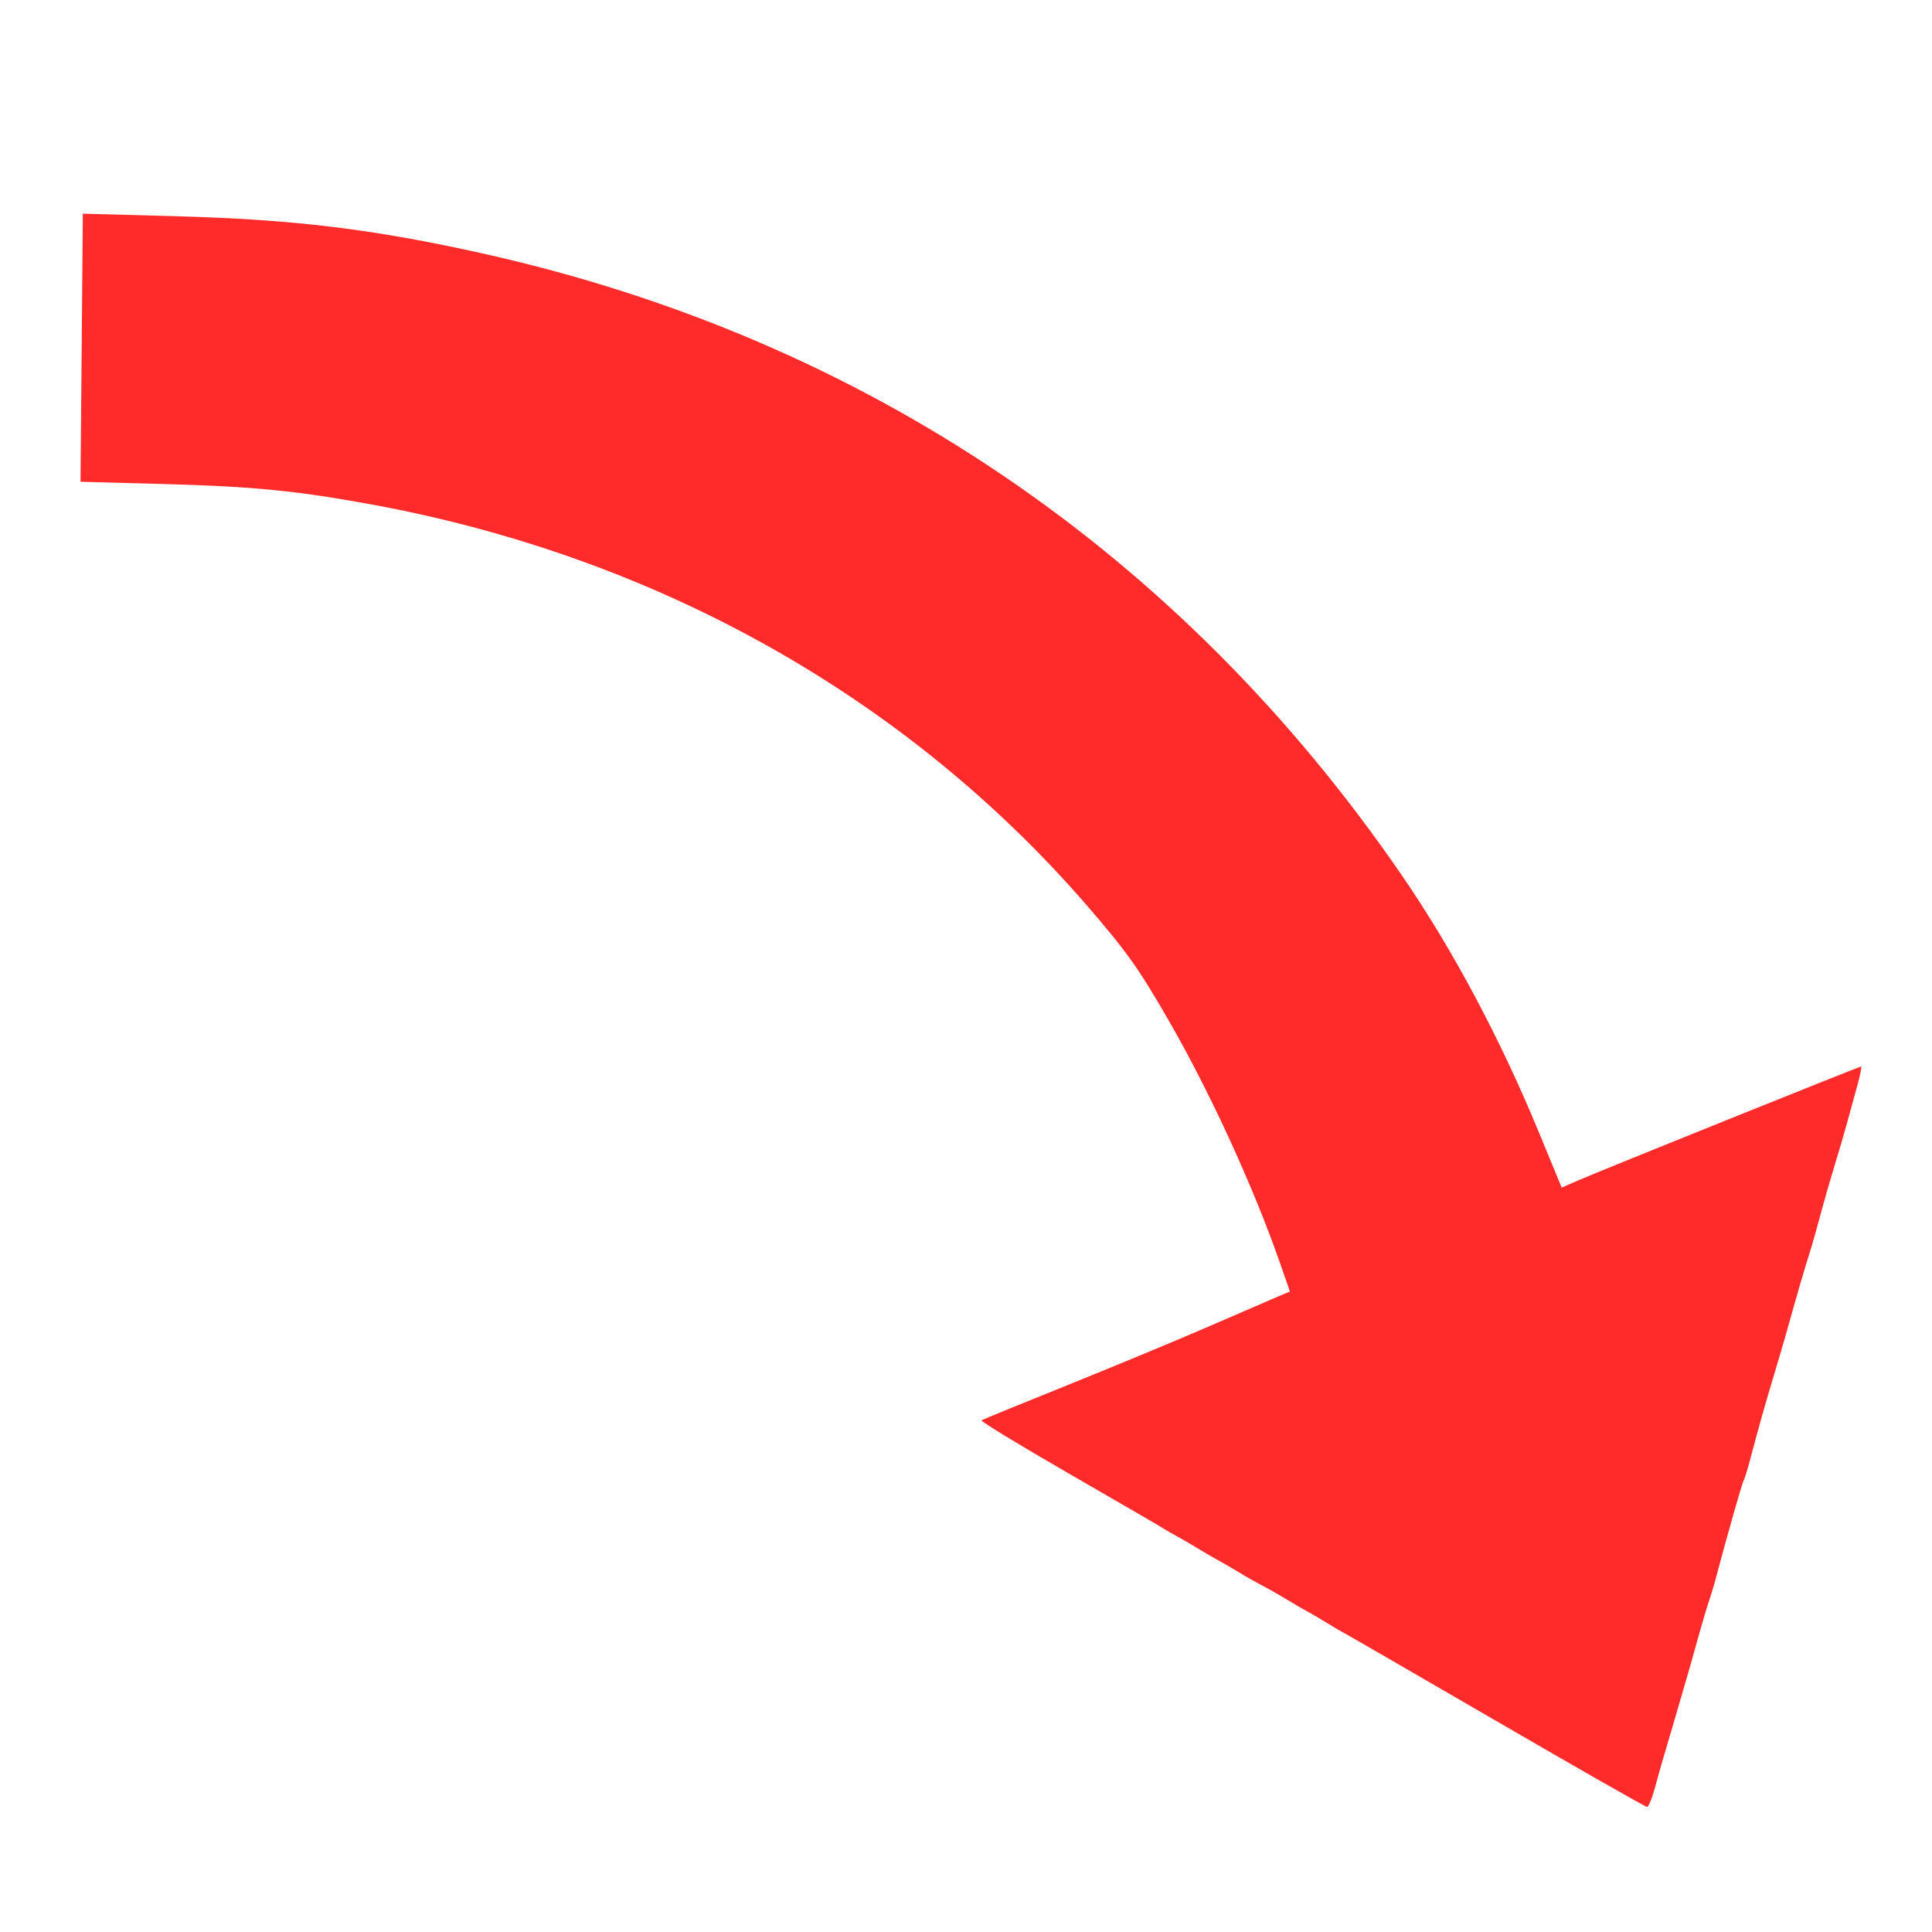
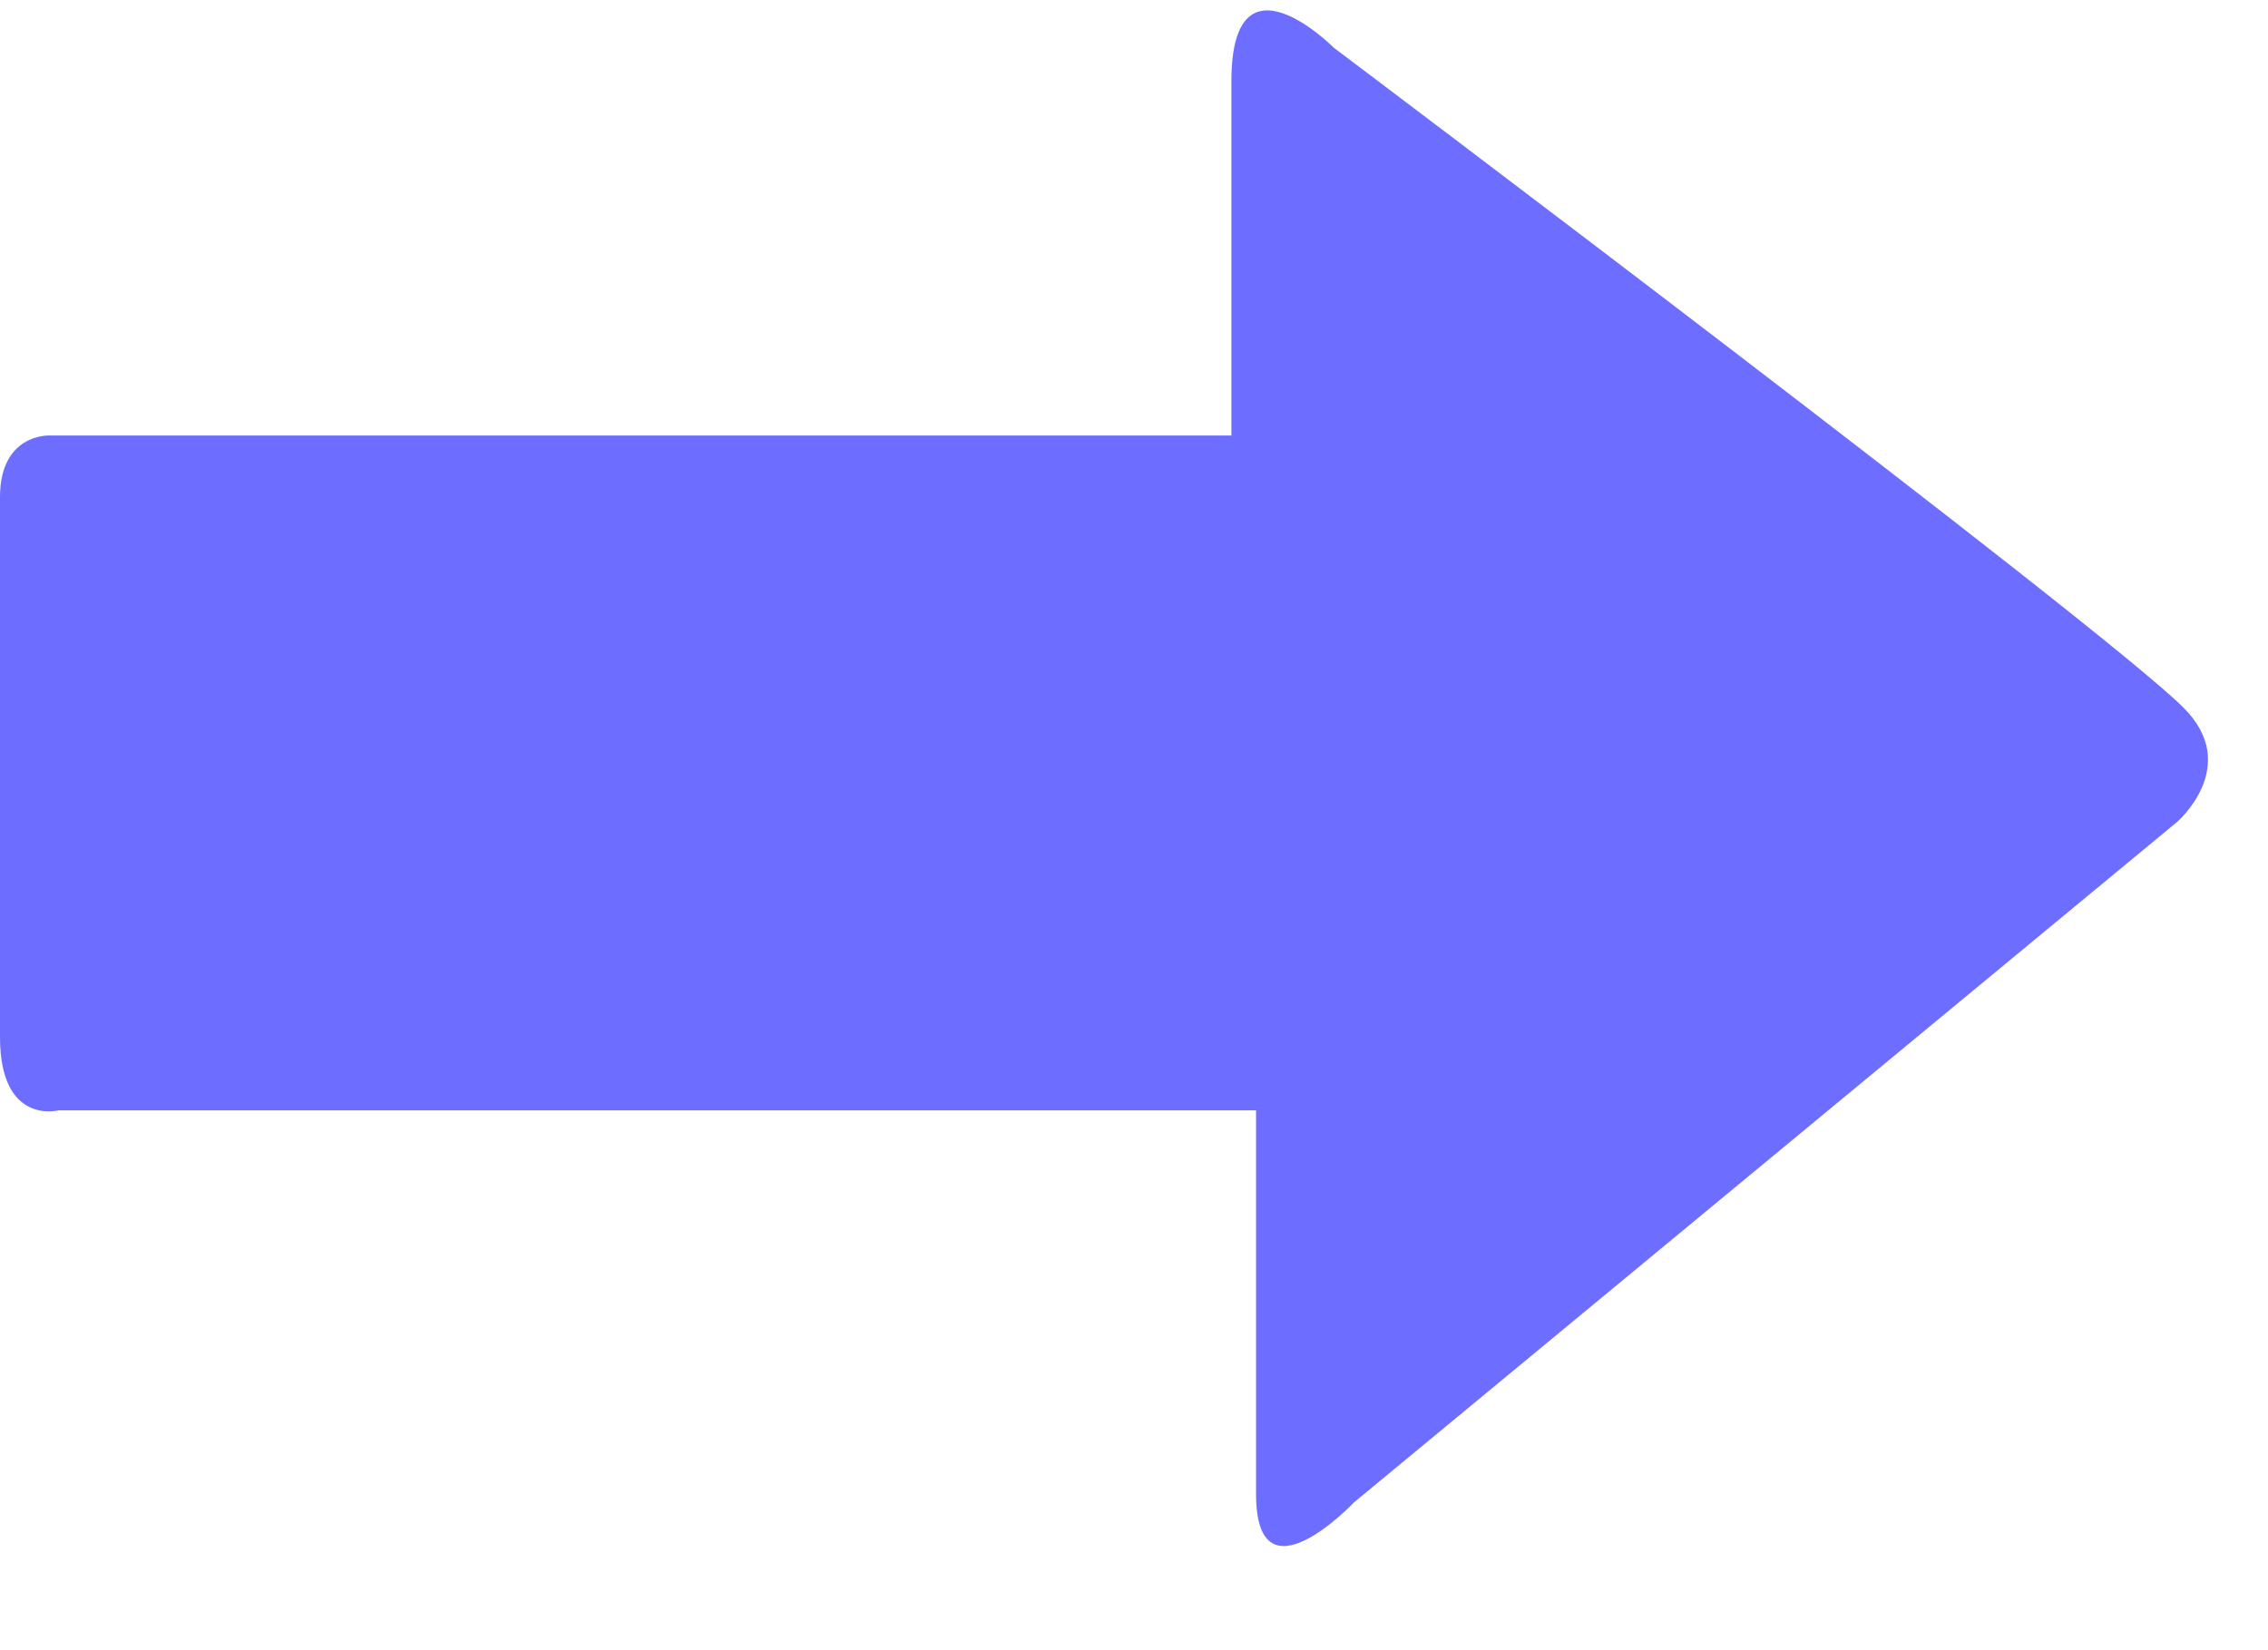
- <svg xmlns="http://www.w3.org/2000/svg" width="100%" height="100%" viewBox="0 0 64 64" version="1.1" xml:space="preserve" style="fill-rule:evenodd;clip-rule:evenodd;stroke-linejoin:round;stroke-miterlimit:1.414;">
-   <path id="path3801" d="M5.744,7.16c3.986,0.108 6.597,0.423 10.259,1.24c12.639,2.817 23.081,9.884 30.432,20.593c1.69,2.461 3.261,5.408 4.551,8.537c0.311,0.754 0.606,1.47 0.656,1.591l0.091,0.22l0.565,-0.246c0.761,-0.332 9.294,-3.766 9.356,-3.765c0.026,0 -0.04,0.318 -0.149,0.706c-0.108,0.388 -0.262,0.947 -0.341,1.241c-0.08,0.295 -0.254,0.886 -0.386,1.314c-0.132,0.428 -0.34,1.151 -0.462,1.606c-0.122,0.455 -0.256,0.937 -0.298,1.071c-0.279,0.89 -0.43,1.408 -0.908,3.114c-0.053,0.187 -0.208,0.713 -0.345,1.168c-0.296,0.98 -0.51,1.74 -0.761,2.694c-0.101,0.385 -0.207,0.737 -0.236,0.783c-0.056,0.088 -0.519,1.712 -0.965,3.385c-0.043,0.16 -0.13,0.445 -0.193,0.632c-0.064,0.187 -0.207,0.669 -0.32,1.071c-0.112,0.401 -0.247,0.883 -0.3,1.07c-0.146,0.517 -0.794,2.735 -0.896,3.066c-0.049,0.161 -0.168,0.588 -0.266,0.949c-0.097,0.362 -0.218,0.657 -0.268,0.656c-0.051,0 -2.306,-1.285 -5.01,-2.856c-2.705,-1.57 -4.984,-2.887 -5.064,-2.927c-0.08,-0.039 -0.32,-0.181 -0.534,-0.314c-0.213,-0.133 -0.519,-0.312 -0.68,-0.398c-0.16,-0.086 -0.466,-0.264 -0.679,-0.396c-0.214,-0.131 -0.563,-0.329 -0.777,-0.44c-0.213,-0.111 -0.563,-0.309 -0.777,-0.441c-0.213,-0.131 -0.519,-0.309 -0.679,-0.395c-0.16,-0.086 -0.466,-0.264 -0.68,-0.396c-0.213,-0.132 -0.519,-0.309 -0.679,-0.394c-0.16,-0.084 -0.357,-0.198 -0.437,-0.252c-0.08,-0.055 -1.493,-0.875 -3.139,-1.824c-1.646,-0.949 -2.956,-1.747 -2.912,-1.774c0.045,-0.027 1.36,-0.565 2.922,-1.194c1.561,-0.63 3.655,-1.499 4.651,-1.933c0.997,-0.433 1.999,-0.866 2.228,-0.963l0.416,-0.176l-0.316,-0.909c-0.88,-2.529 -2.309,-5.65 -3.681,-8.038c-0.998,-1.736 -1.401,-2.305 -2.695,-3.803c-5.99,-6.935 -14.265,-11.583 -23.718,-13.32c-2.475,-0.455 -3.923,-0.598 -6.848,-0.678l-2.805,-0.076l0.039,-4.44l0.038,-4.44l3,0.081l0,0Z" style="fill:#ff2a2a;fill-rule:nonzero;" />
+ <svg xmlns="http://www.w3.org/2000/svg" width="100%" height="100%" viewBox="0 0 22 16" version="1.1" xml:space="preserve" style="fill-rule:evenodd;clip-rule:evenodd;stroke-linejoin:round;stroke-miterlimit:1.414;">
+   <g>
+     <path d="M21.117,7.975l-7.984,6.601c0,0 -0.949,1.004 -0.949,-0.082l0,-3.722l-11.618,0c0,0 -0.566,0.148 -0.566,-0.711l0,-5.239c0,-0.613 0.473,-0.597 0.473,-0.597l11.472,0l0,-3.438c0,-1.324 0.993,-0.324 0.993,-0.324c0,0 7.46,5.617 8.242,6.402c0.57,0.567 -0.063,1.11 -0.063,1.11Z" style="fill:#6d6dff;fill-rule:nonzero;" />
+   </g>
</svg>
